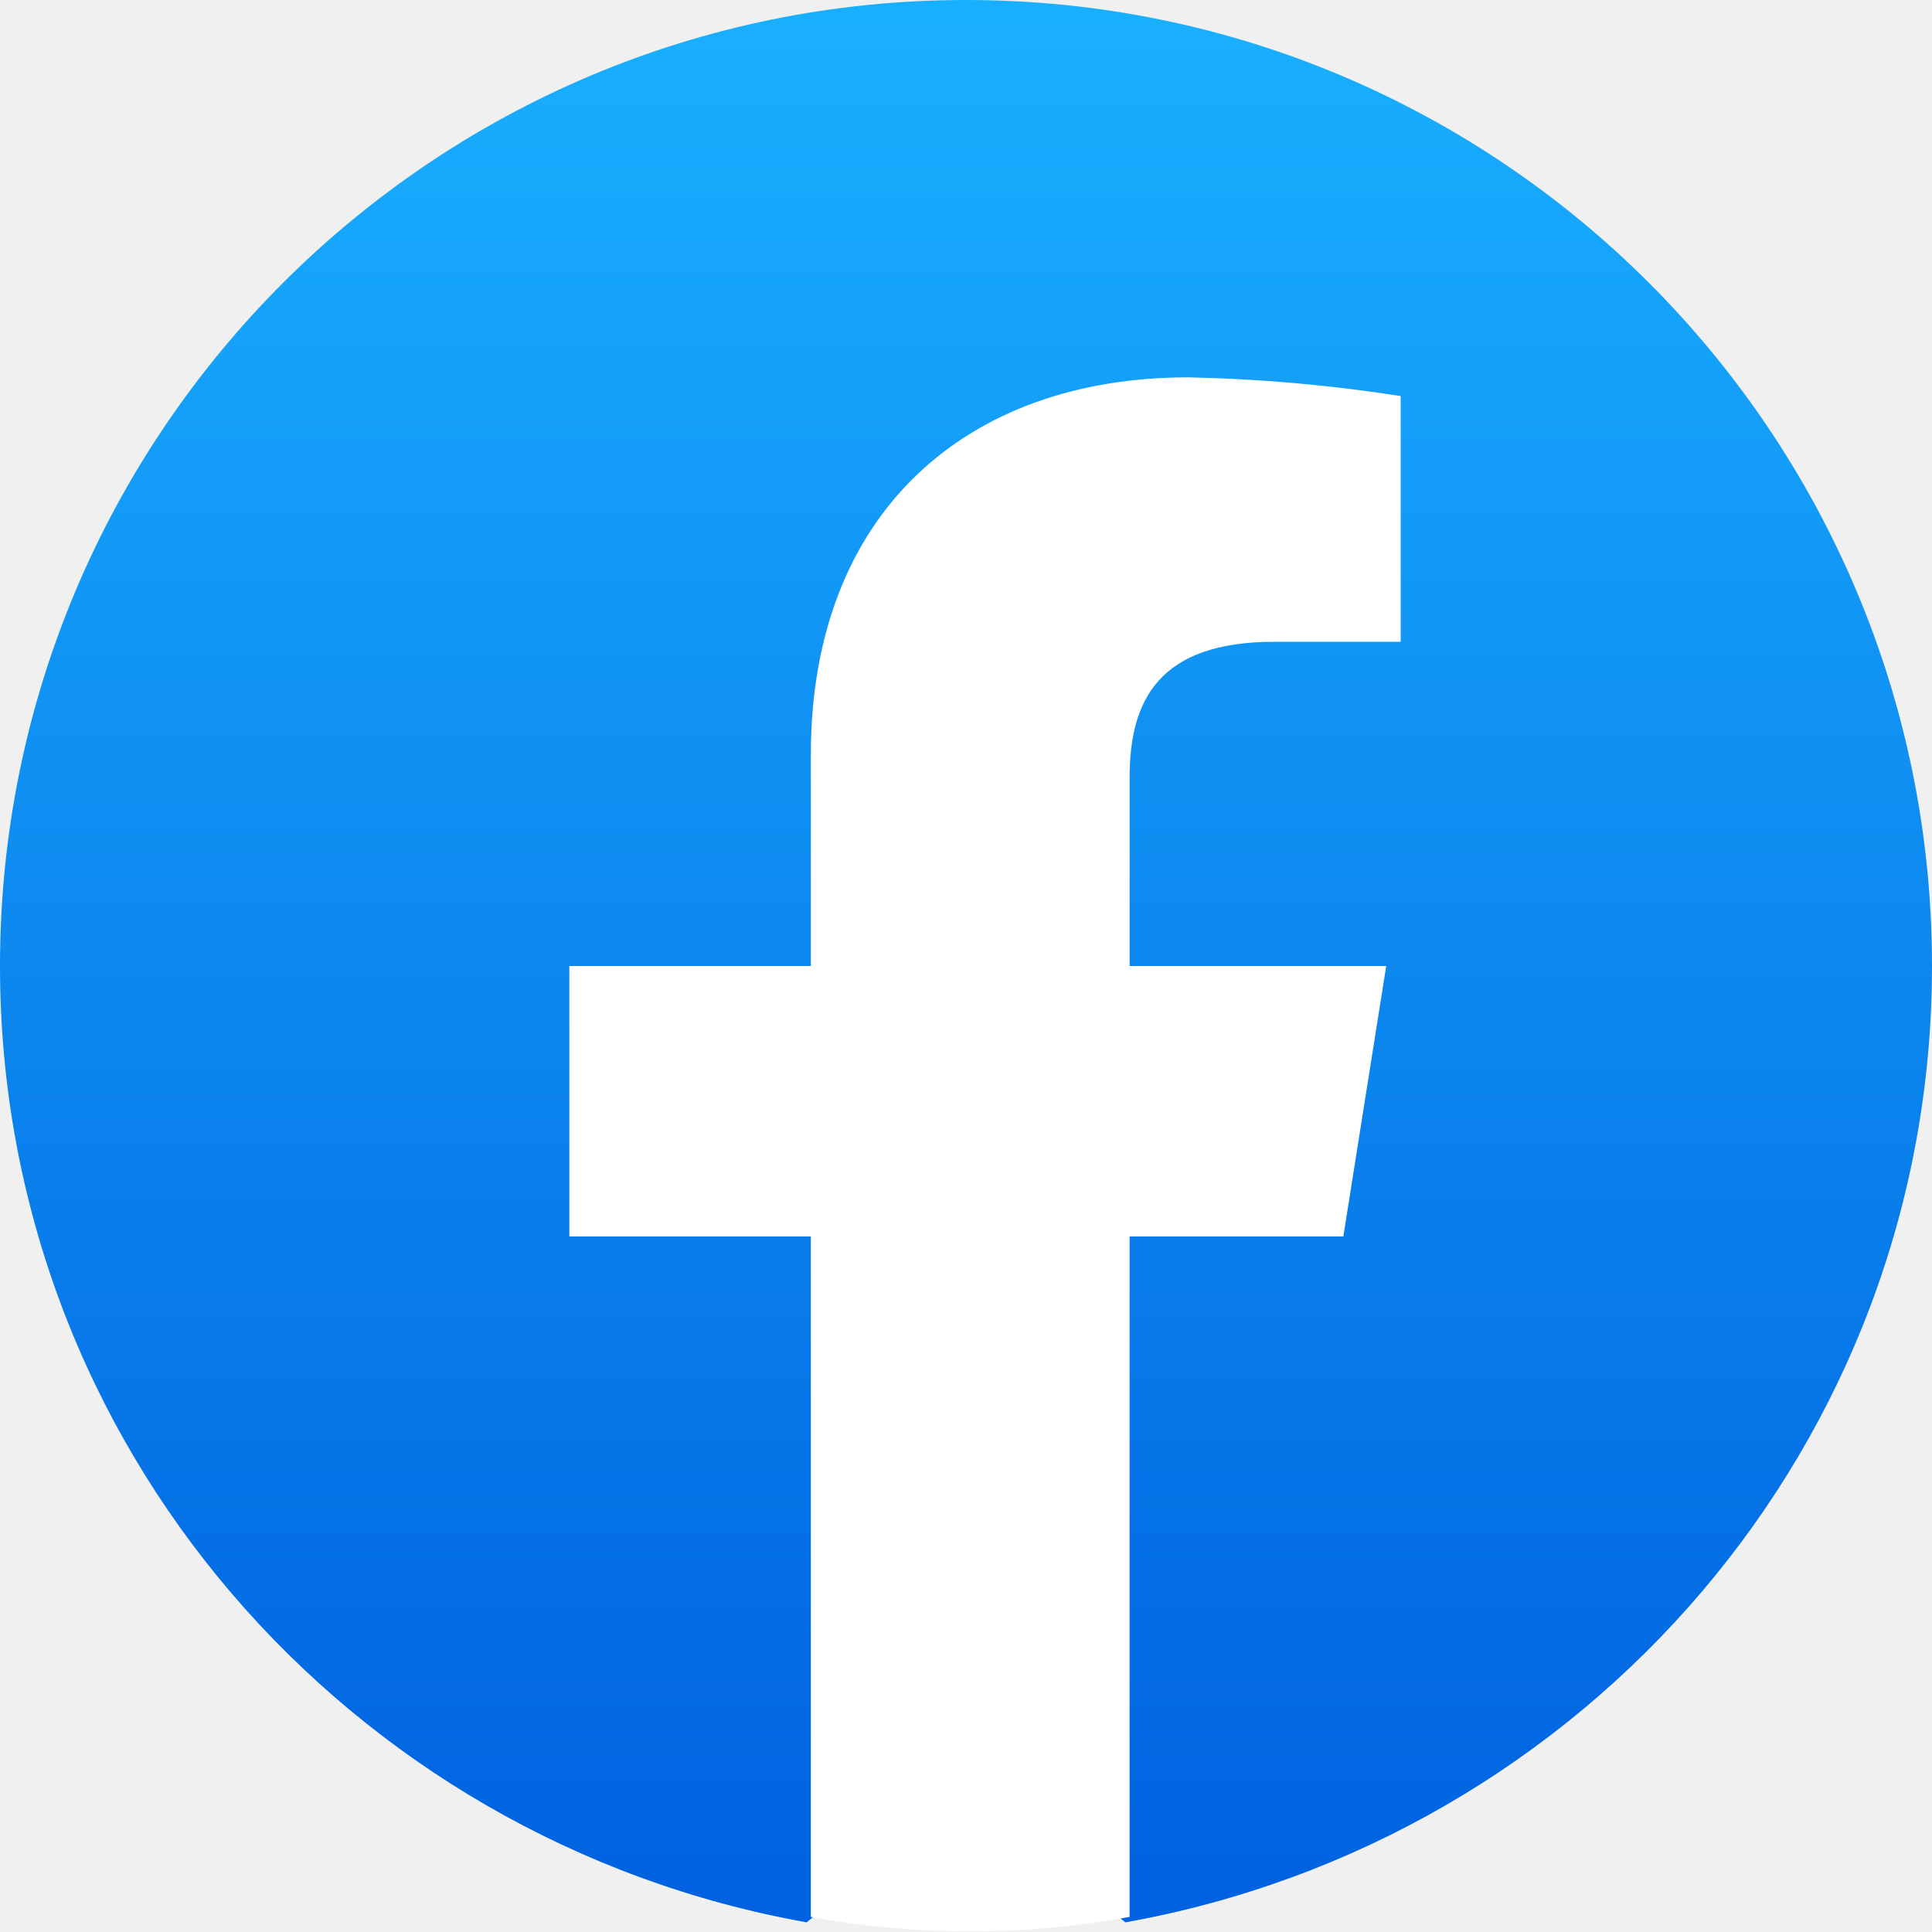
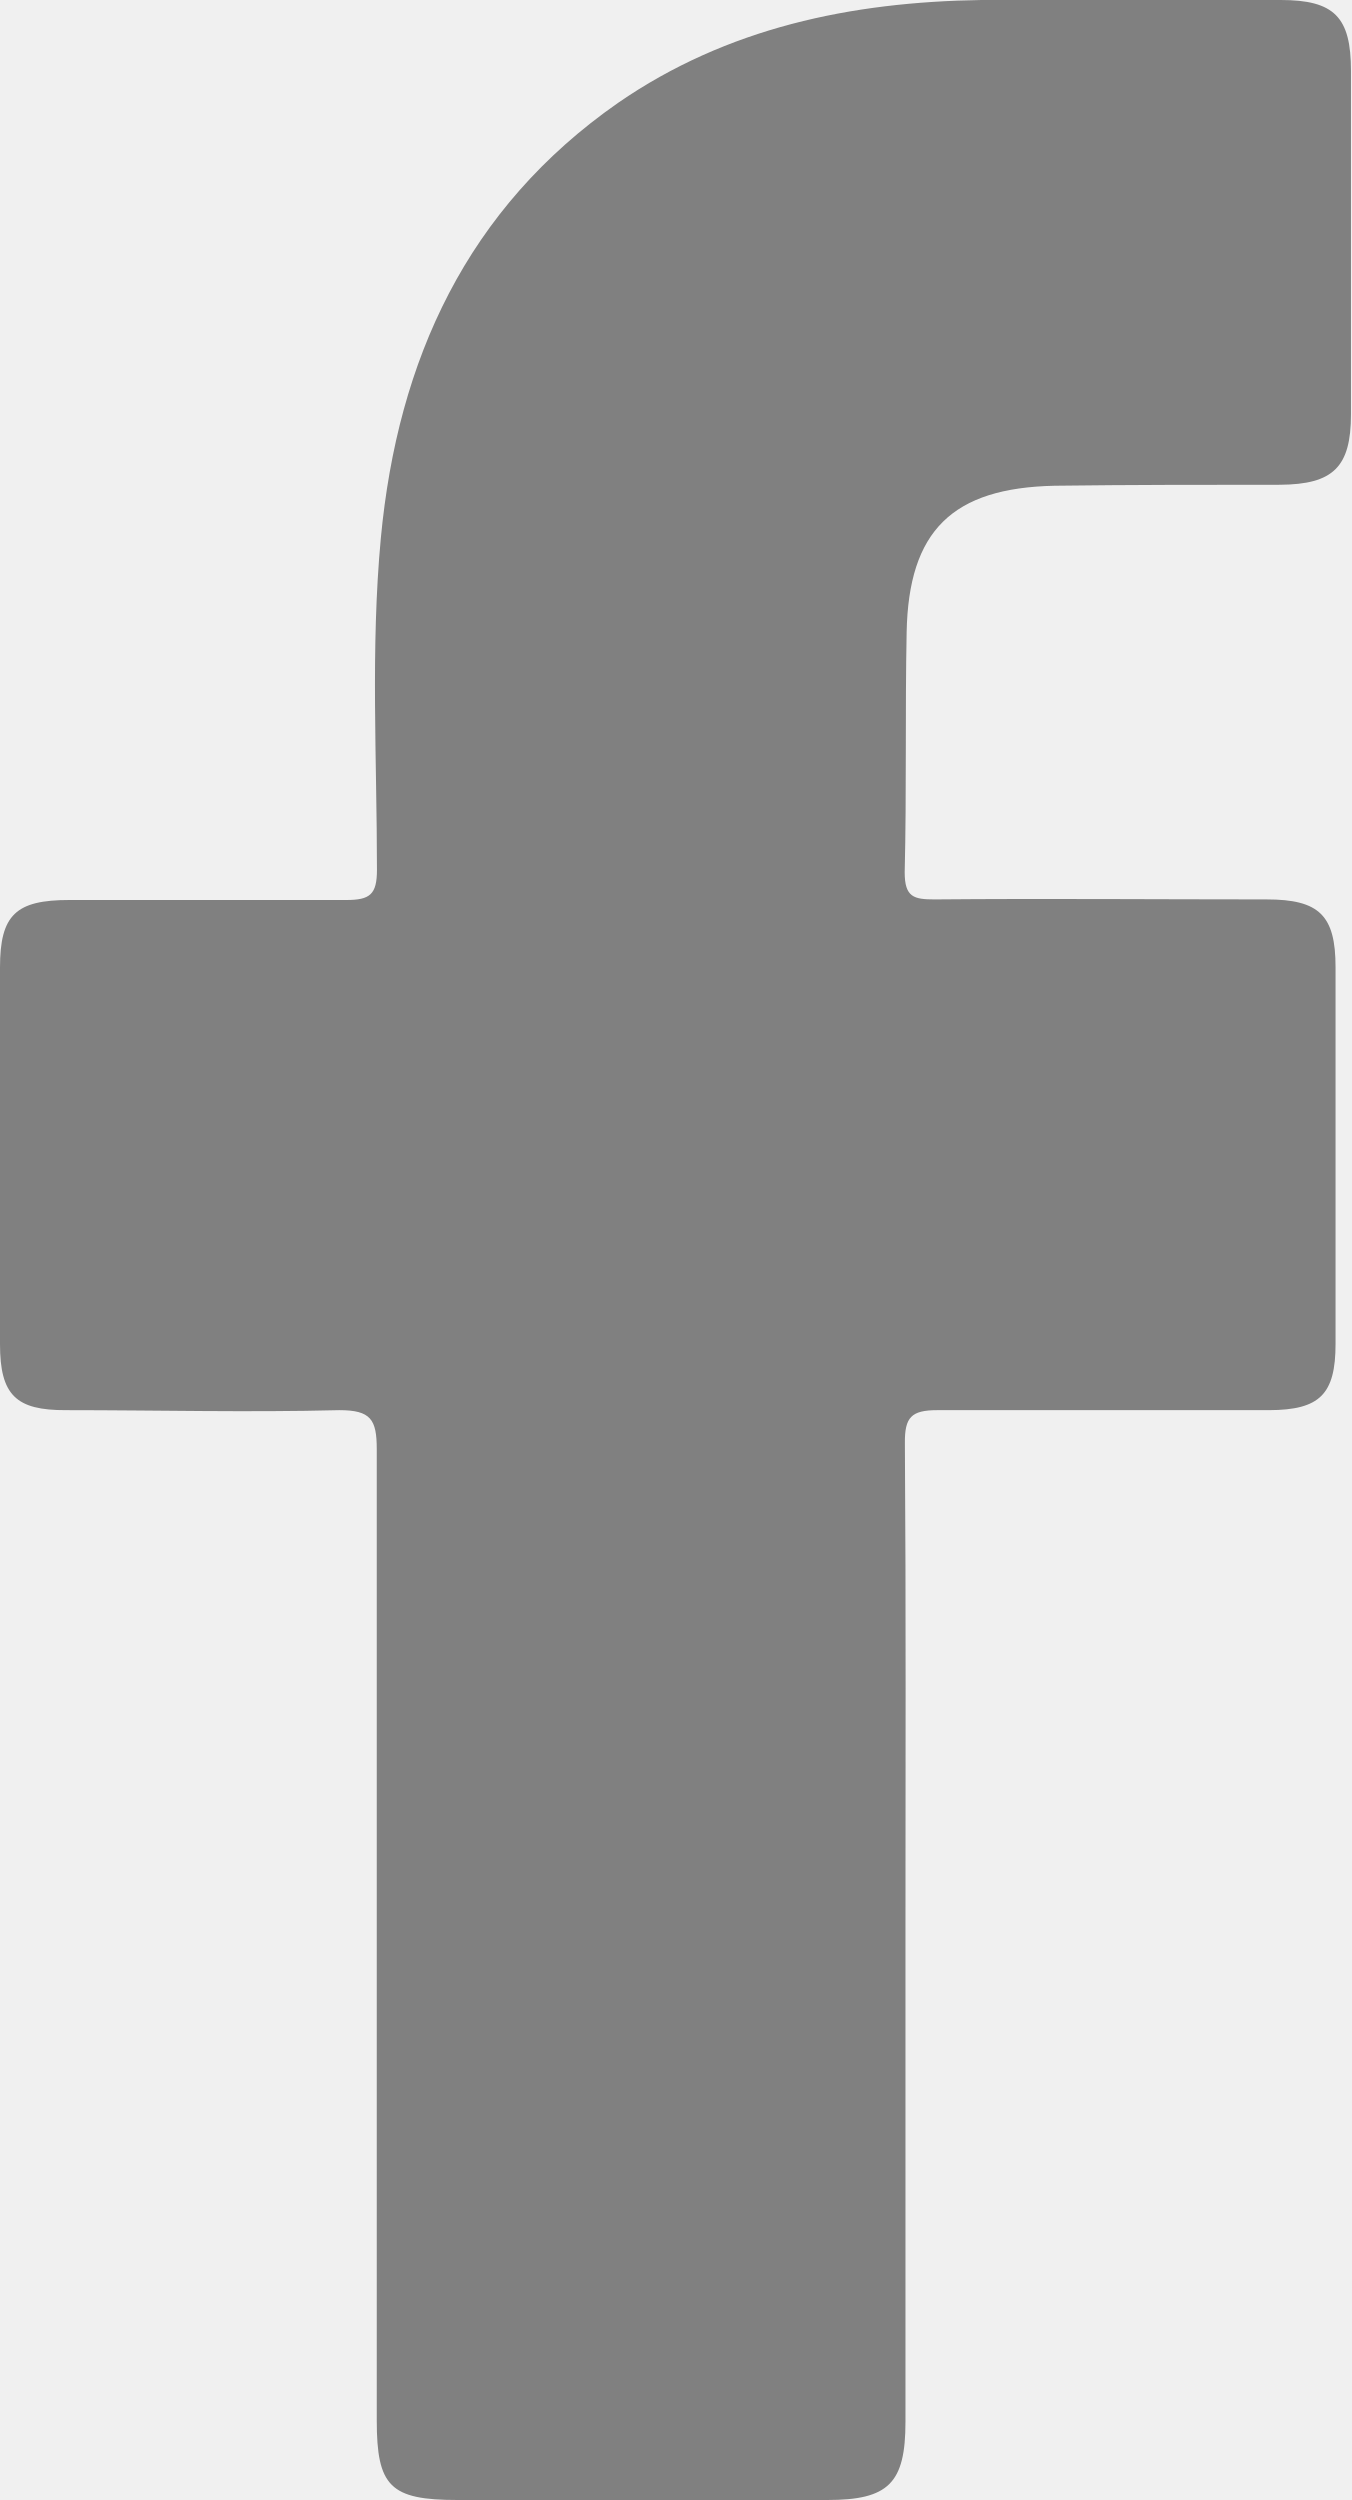
- <svg xmlns="http://www.w3.org/2000/svg" viewBox="0 0 128 128">
+ <svg xmlns="http://www.w3.org/2000/svg" viewBox="0 0 69.18 128">
  <defs>
-     <style>.cls-1{fill:url(#linear-gradient);}.cls-2{fill:#fff;}</style>
-     <linearGradient id="linear-gradient" x1="-1201.35" y1="601.09" x2="-1201.35" y2="597.98" gradientTransform="translate(48118.04 -23786.35) scale(40 39.78)" gradientUnits="userSpaceOnUse">
-       <stop offset="0" stop-color="#0062e0" />
-       <stop offset="1" stop-color="#19afff" />
-     </linearGradient>
+     <style>.cls-1{fill:gray;}</style>
  </defs>
  <g id="Layer_2" data-name="Layer 2">
    <g id="Facebook">
-       <path class="cls-1" d="M53.44,127.36C23,121.92,0,95.68,0,64a64,64,0,0,1,128,0c0,31.68-23,57.92-53.44,63.36L71,124.48H57Z" />
-       <path class="cls-2" d="M89,81.92,91.84,64h-17V51.52c0-5.12,1.92-9,9.6-9H92.8V26.24A104.65,104.65,0,0,0,78.72,25c-14.72,0-25,9-25,25V64h-16V81.92h16V127a58.56,58.56,0,0,0,21.12,0V81.92Z" />
+       <path class="cls-1" d="M46.36,99v25c0,3.15-.87,4-4,4H23.42c-3.44,0-4.13-.69-4.13-4.08,0-16.57,0-33.15,0-49.72,0-1.52-.3-2-1.92-2-4.66.12-9.33,0-14,0C.83,72.21,0,71.44,0,68.82q0-9.64,0-19.28c0-2.71.82-3.46,3.55-3.46,4.73,0,9.46,0,14.18,0,1.21,0,1.57-.28,1.57-1.54,0-5.67-.33-11.35.2-17,.86-9.12,4.41-16.88,12.14-22.27C37.23,1.41,43.59.1,50.25,0c5.1-.06,10.21,0,15.32,0,2.76,0,3.6.88,3.6,3.63q0,8.79,0,17.58c0,2.71-.91,3.59-3.63,3.61-3.85,0-7.69,0-11.54.05-5.25.11-7.48,2.31-7.58,7.5-.08,4.1,0,8.2-.1,12.29,0,1.28.47,1.39,1.53,1.39,5.67-.05,11.34,0,17,0,2.7,0,3.53.82,3.53,3.47q0,9.64,0,19.29c0,2.58-.81,3.38-3.39,3.39-5.67,0-11.34,0-17,0-1.34,0-1.67.37-1.66,1.68C46.39,82.26,46.36,90.64,46.36,99Z" />
    </g>
  </g>
</svg>
